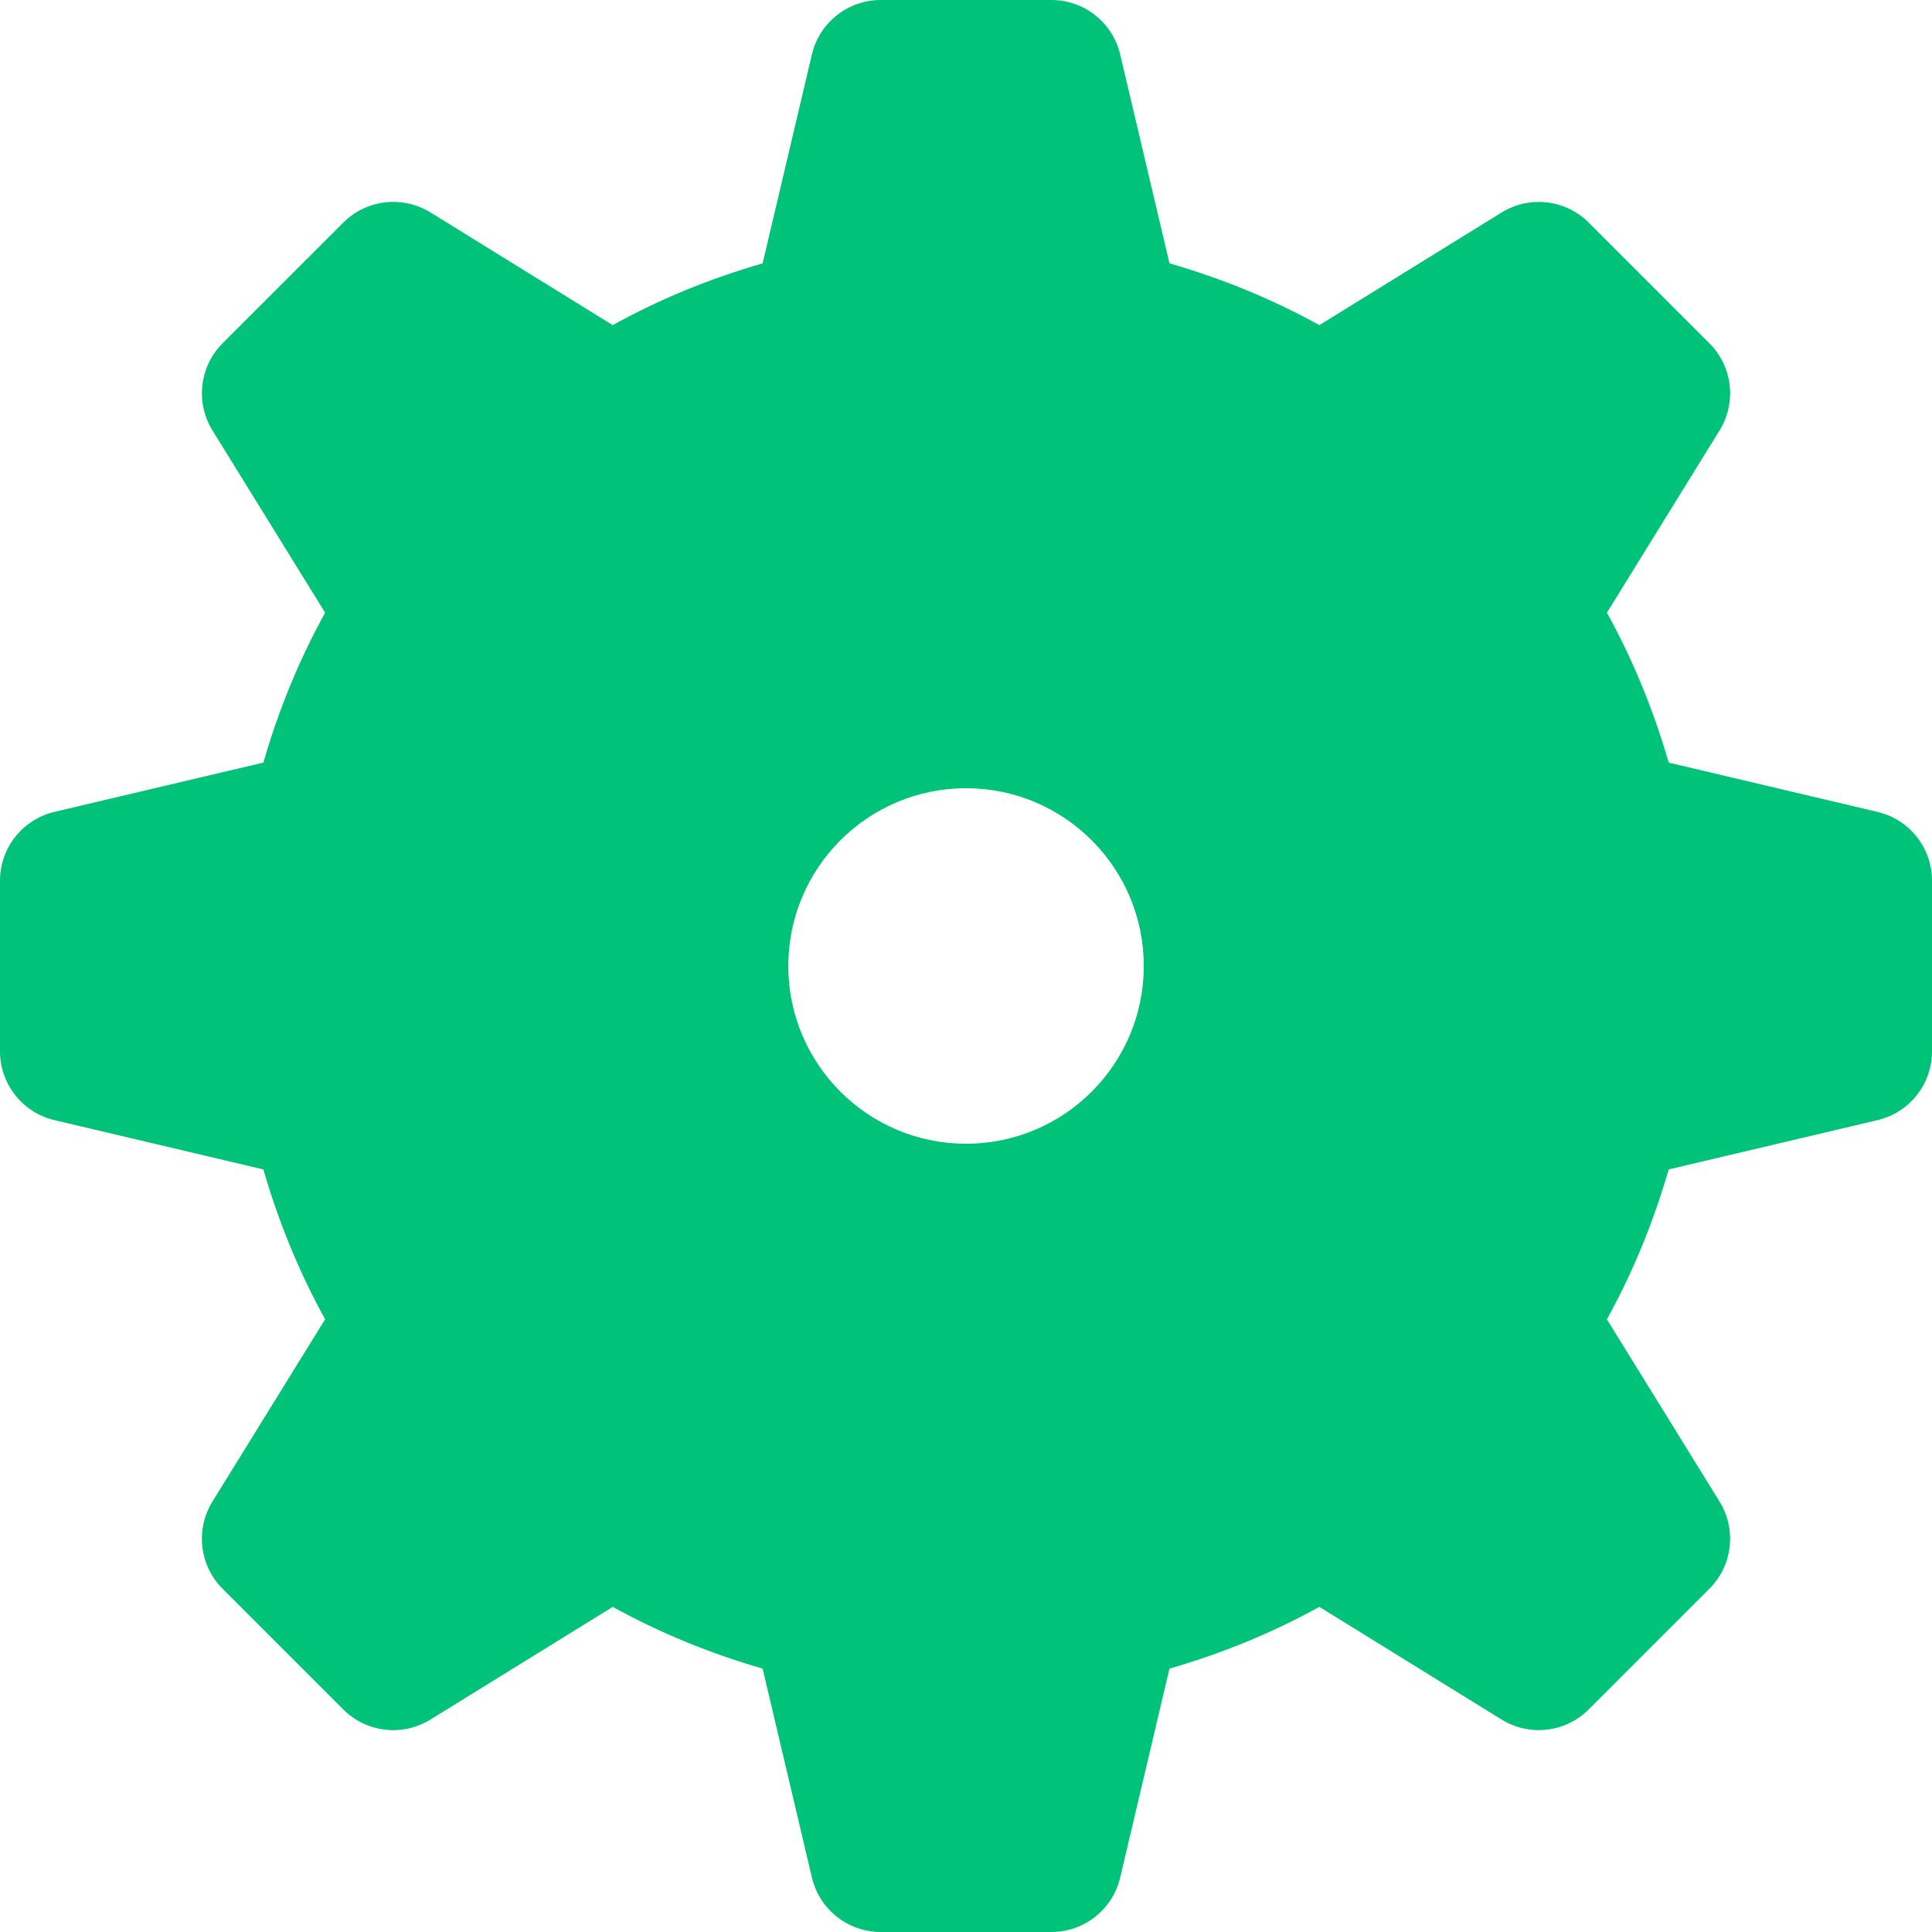
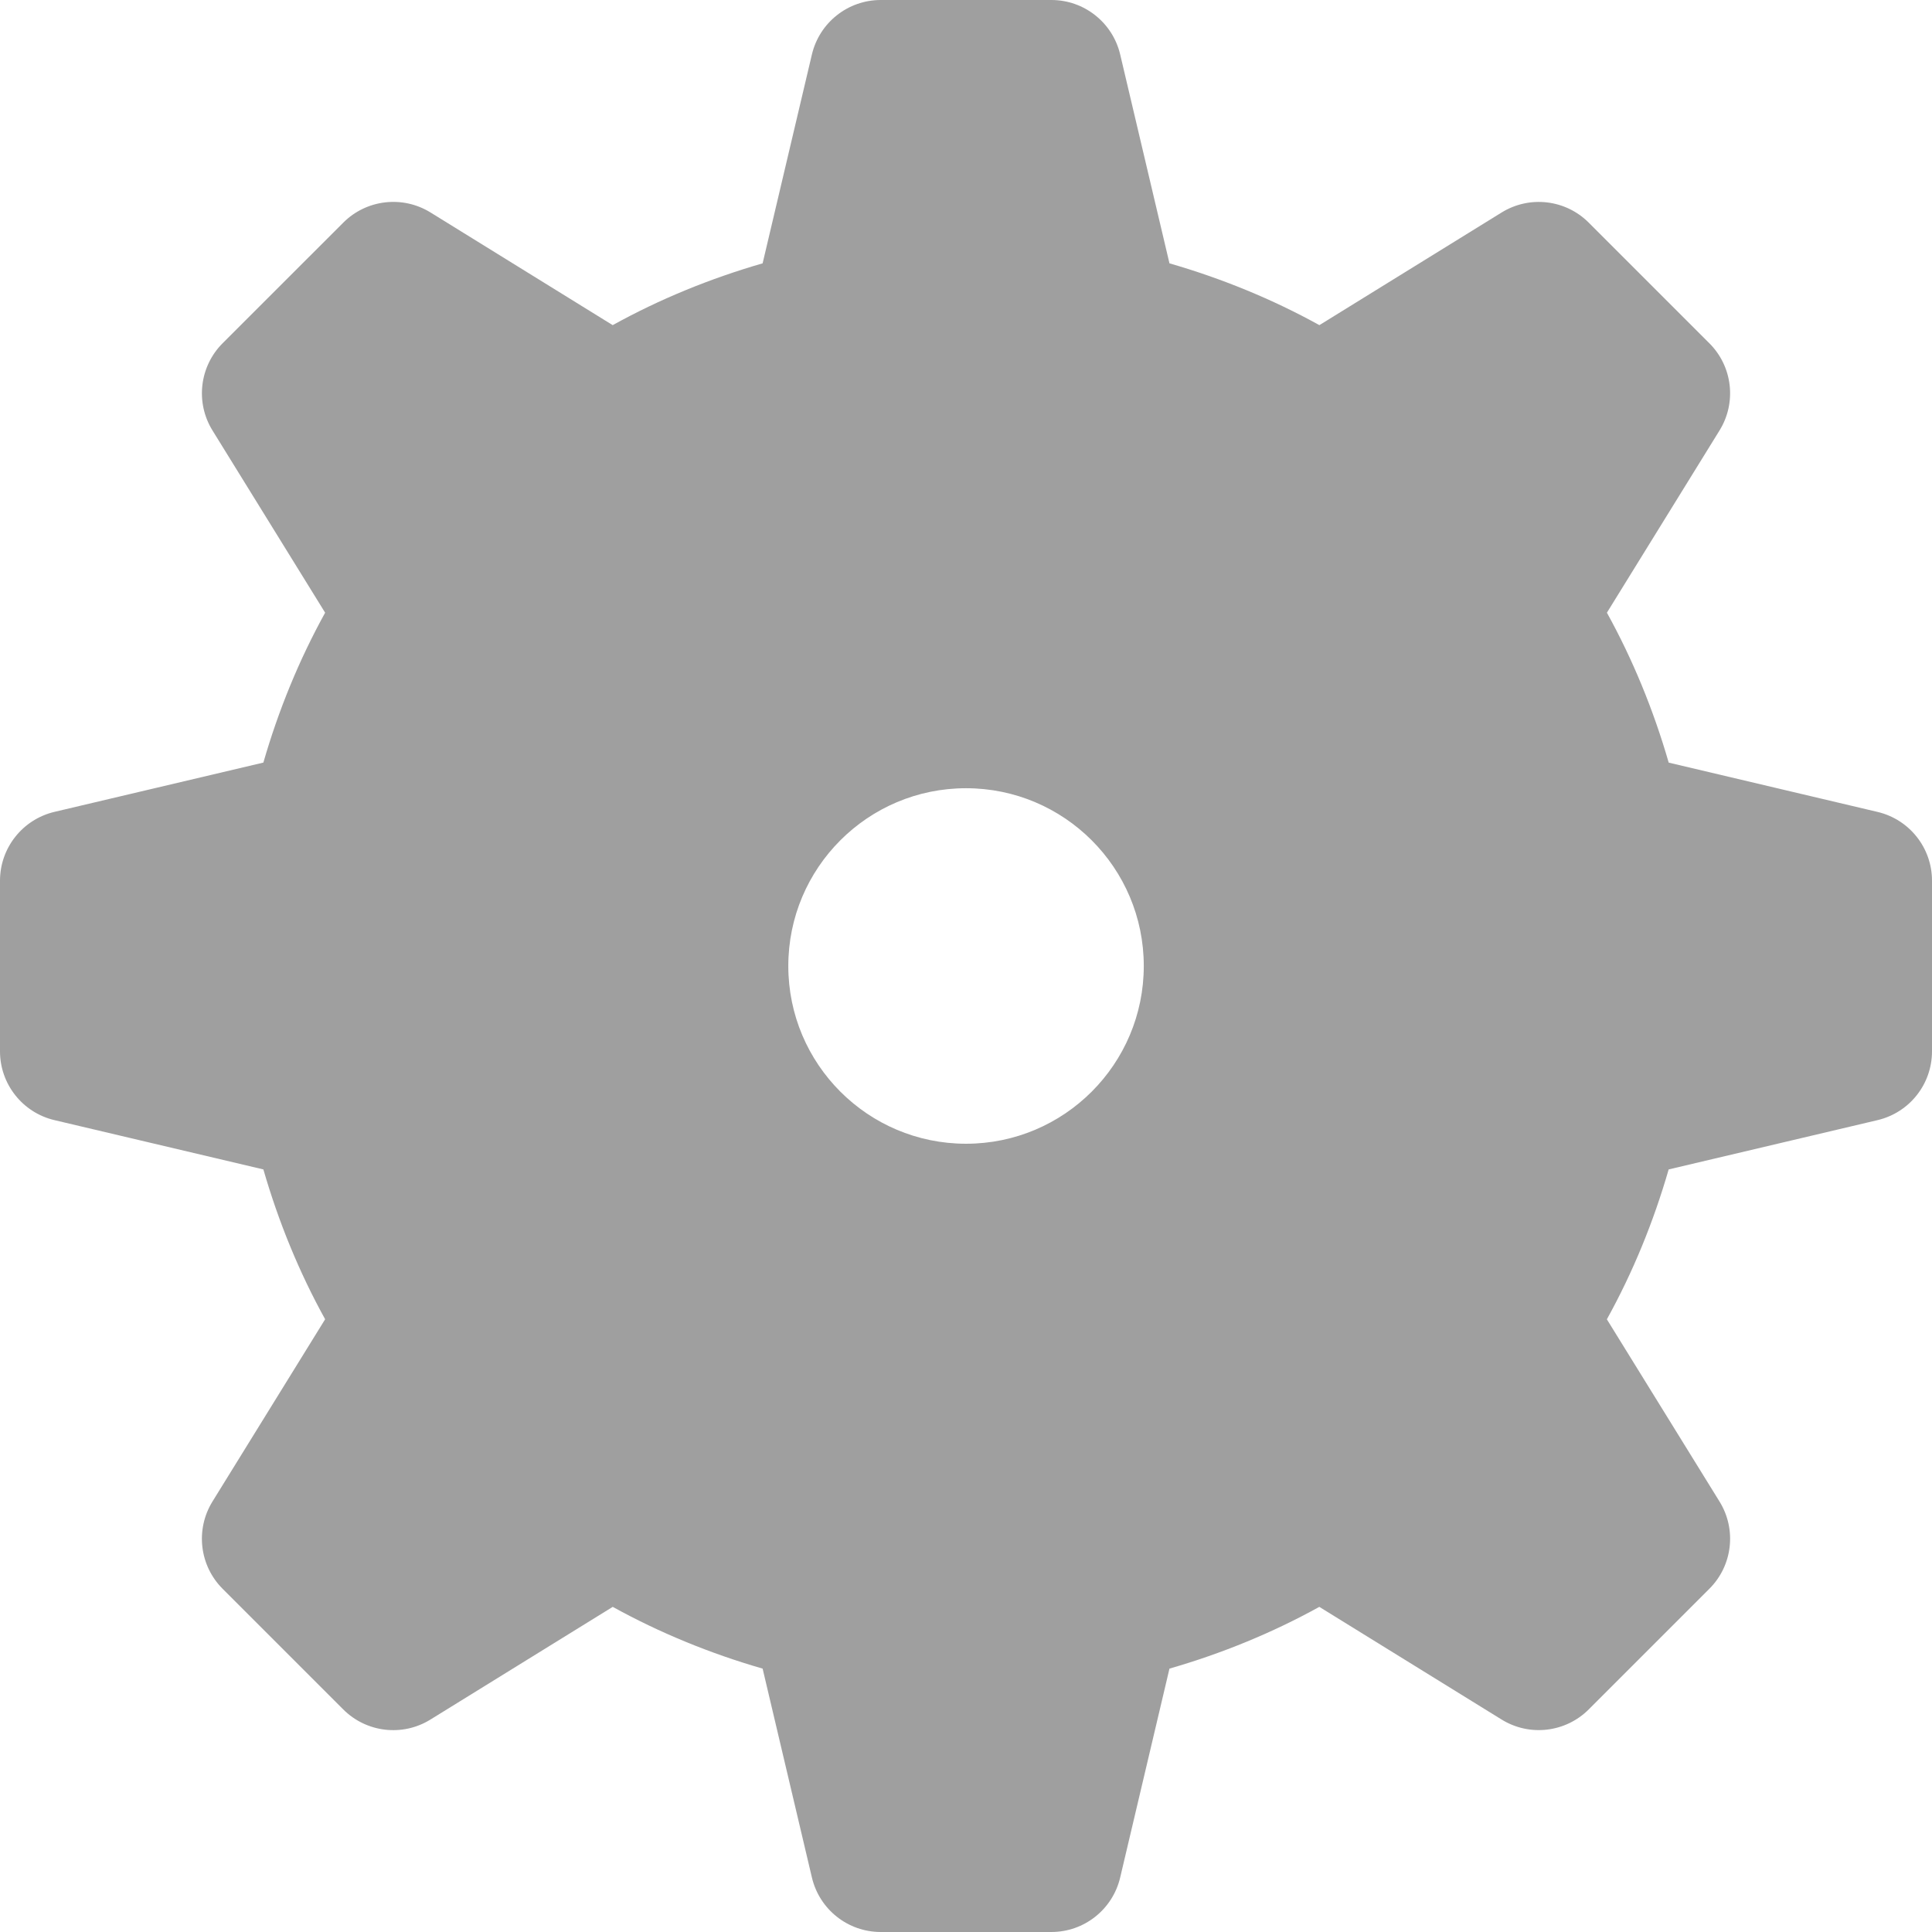
<svg xmlns="http://www.w3.org/2000/svg" width="100%" height="100%" viewBox="0 0 512 512" version="1.1" xml:space="preserve" style="fill-rule:evenodd;clip-rule:evenodd;stroke-linejoin:round;stroke-miterlimit:2;">
-   <path d="M497.569,215.166L442.224,202.102C438.192,188.156 432.729,174.832 425.848,162.37L455.698,114.067C460.268,106.67 459.15,97.121 453.01,90.981L421.02,58.991C414.891,52.862 405.342,51.743 397.944,56.313L349.652,86.164C337.19,79.282 323.867,73.82 309.92,69.787L296.856,14.419C294.856,5.978 287.306,0 278.63,0L233.393,0C224.715,0 217.166,5.978 215.166,14.419L202.102,69.787C188.156,73.819 174.832,79.271 162.37,86.164L114.067,56.292C106.68,51.743 97.121,52.851 90.981,58.991L58.99,90.97C52.86,97.11 51.742,106.679 56.301,114.057L86.163,162.37C79.281,174.832 73.819,188.156 69.796,202.091L14.418,215.156C5.978,217.165 0,224.704 0,233.392L0,278.618C0,287.296 5.978,294.855 14.419,296.844L69.797,309.909C73.829,323.855 79.282,337.168 86.164,349.619L56.292,397.943C51.743,405.341 52.851,414.9 58.991,421.041L90.97,453.02C97.11,459.16 106.679,460.277 114.057,455.708L162.38,425.836C174.843,432.718 188.166,438.18 202.102,442.202L215.166,497.568C217.166,506.031 224.715,511.999 233.393,511.999L278.63,511.999C287.307,511.999 294.856,506.031 296.856,497.568L309.92,442.202C323.857,438.181 337.179,432.718 349.632,425.836L397.944,455.697C405.342,460.267 414.891,459.149 421.031,453.009L453.02,421.019C459.15,414.89 460.268,405.331 455.698,397.932L425.837,349.63C432.73,337.178 438.182,323.856 442.214,309.909L497.58,296.844C506.043,294.843 512,287.305 512,278.618L512,233.38C512,224.714 506.032,217.165 497.569,215.166ZM256.006,303.103C230.004,303.103 208.908,282.006 208.908,255.995C208.908,229.984 230.005,208.887 256.006,208.887C282.017,208.887 303.114,229.984 303.114,255.995C303.114,282.006 282.017,303.103 256.006,303.103Z" style="fill:rgb(0,194,120);fill-rule:nonzero;" />
+   <path d="M497.569,215.166L442.224,202.102C438.192,188.156 432.729,174.832 425.848,162.37L455.698,114.067C460.268,106.67 459.15,97.121 453.01,90.981L421.02,58.991C414.891,52.862 405.342,51.743 397.944,56.313L349.652,86.164C337.19,79.282 323.867,73.82 309.92,69.787L296.856,14.419C294.856,5.978 287.306,0 278.63,0L233.393,0C224.715,0 217.166,5.978 215.166,14.419L202.102,69.787C188.156,73.819 174.832,79.271 162.37,86.164L114.067,56.292C106.68,51.743 97.121,52.851 90.981,58.991L58.99,90.97C52.86,97.11 51.742,106.679 56.301,114.057L86.163,162.37C79.281,174.832 73.819,188.156 69.796,202.091L14.418,215.156C5.978,217.165 0,224.704 0,233.392L0,278.618C0,287.296 5.978,294.855 14.419,296.844L69.797,309.909C73.829,323.855 79.282,337.168 86.164,349.619L56.292,397.943C51.743,405.341 52.851,414.9 58.991,421.041L90.97,453.02C97.11,459.16 106.679,460.277 114.057,455.708L162.38,425.836C174.843,432.718 188.166,438.18 202.102,442.202L215.166,497.568C217.166,506.031 224.715,511.999 233.393,511.999L278.63,511.999C287.307,511.999 294.856,506.031 296.856,497.568L309.92,442.202C323.857,438.181 337.179,432.718 349.632,425.836L397.944,455.697C405.342,460.267 414.891,459.149 421.031,453.009L453.02,421.019C459.15,414.89 460.268,405.331 455.698,397.932L425.837,349.63C432.73,337.178 438.182,323.856 442.214,309.909L497.58,296.844C506.043,294.843 512,287.305 512,278.618L512,233.38C512,224.714 506.032,217.165 497.569,215.166ZM256.006,303.103C230.004,303.103 208.908,282.006 208.908,255.995C208.908,229.984 230.005,208.887 256.006,208.887C282.017,208.887 303.114,229.984 303.114,255.995C303.114,282.006 282.017,303.103 256.006,303.103Z" style="fill:rgb(159,159,159);fill-rule:nonzero;" />
</svg>
